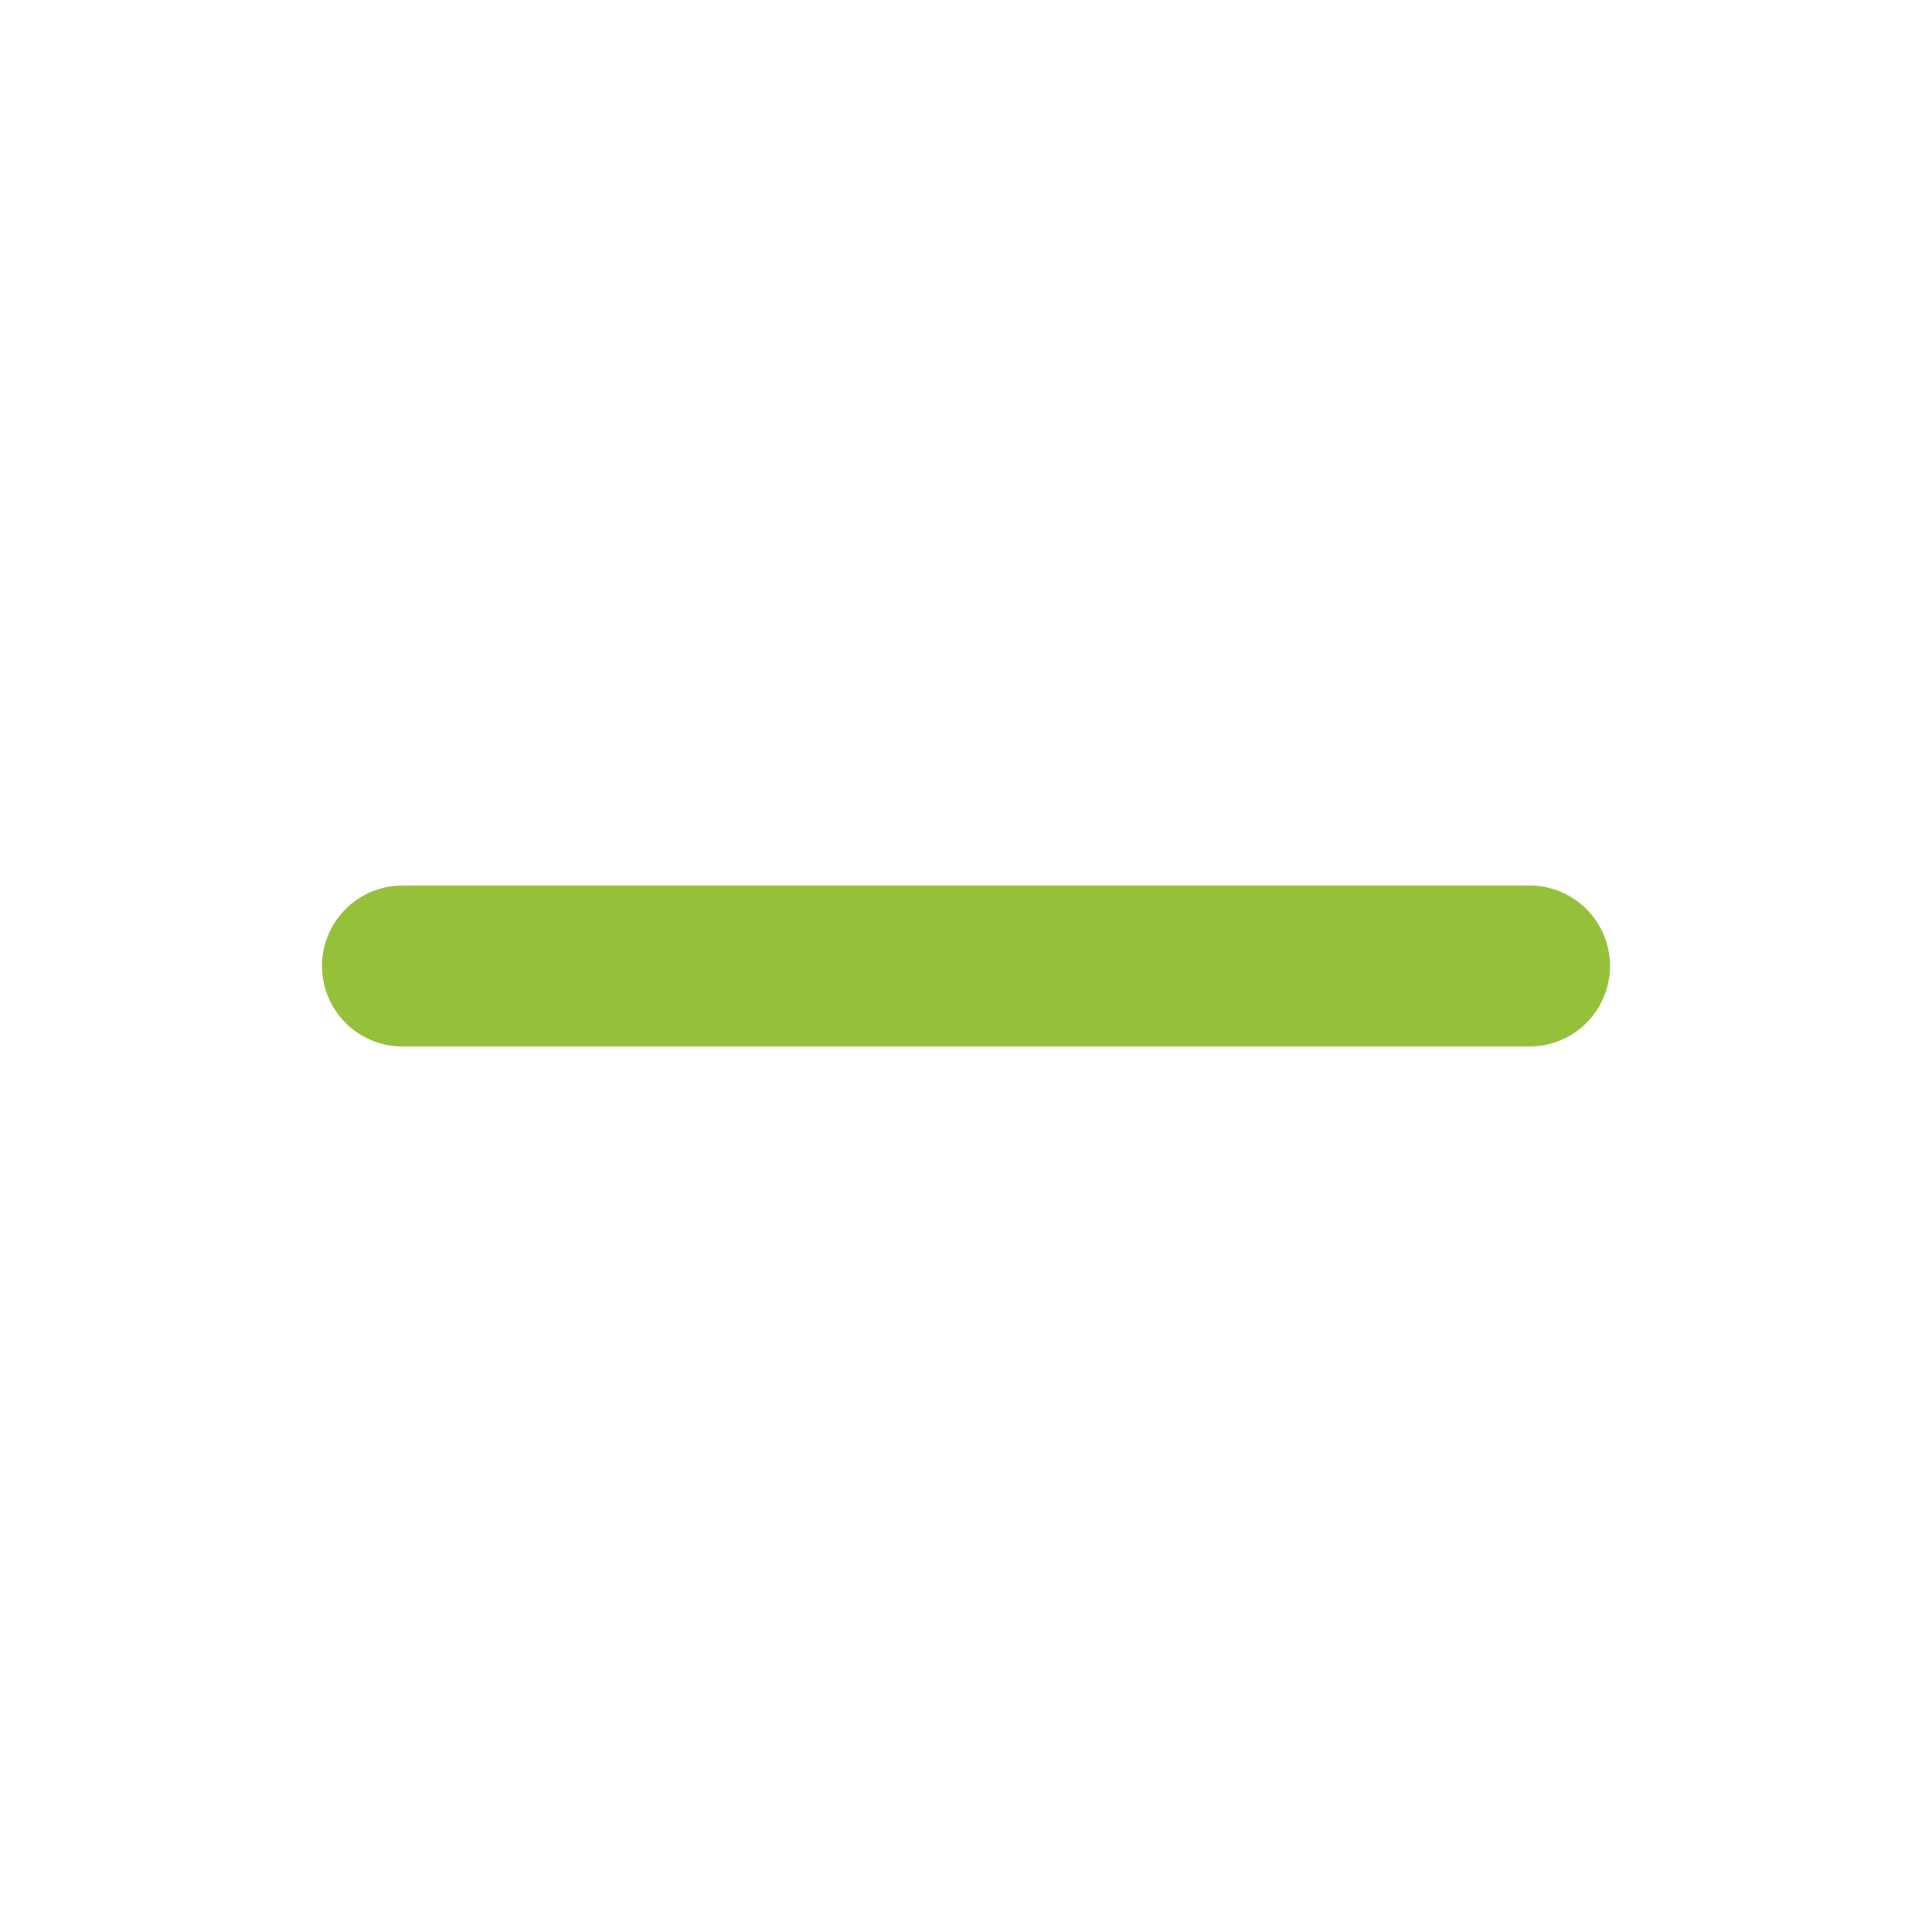
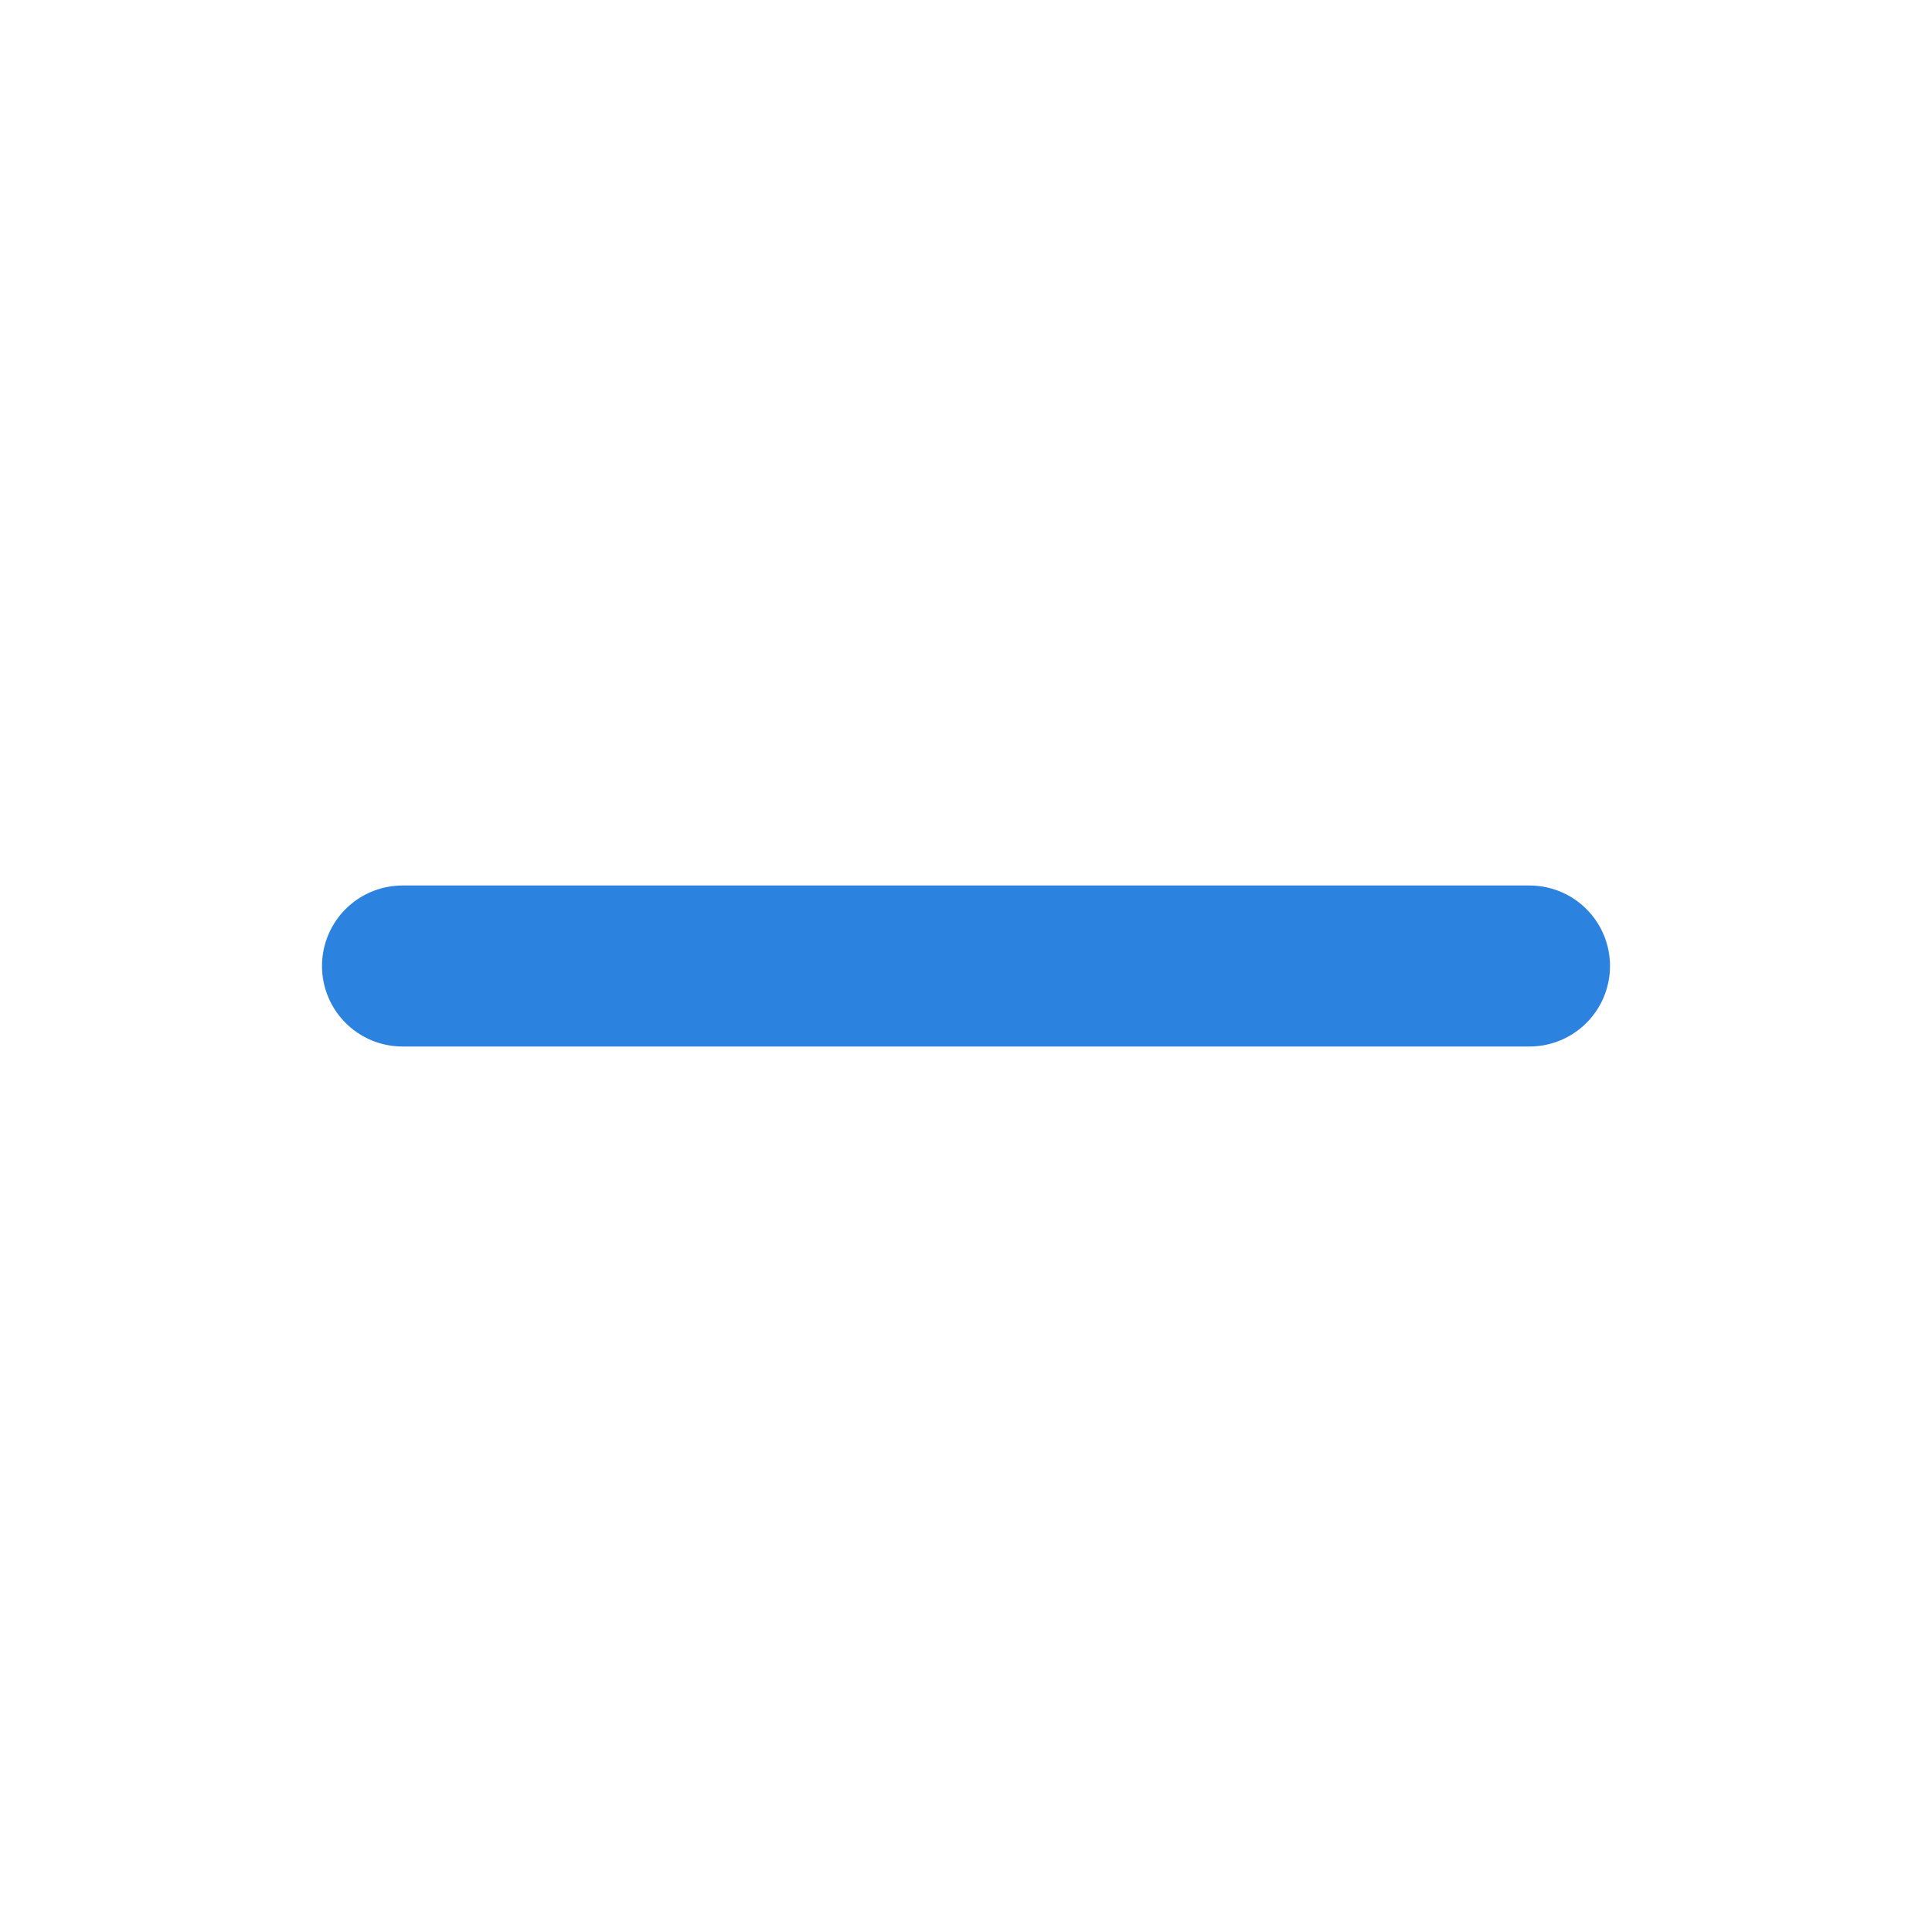
- <svg xmlns="http://www.w3.org/2000/svg" width="32" height="32" viewBox="0 0 24 24" fill="none" stroke="rgb(149, 192, 57)" stroke-width="2" stroke-linecap="round" stroke-linejoin="round" class="feather feather-minus">
+ <svg xmlns="http://www.w3.org/2000/svg" width="32" height="32" viewBox="0 0 24 24" fill="none" stroke="rgb(43, 131, 223)" stroke-width="2" stroke-linecap="round" stroke-linejoin="round" class="feather feather-minus">
  <line x1="5" y1="12" x2="19" y2="12" />
</svg>
